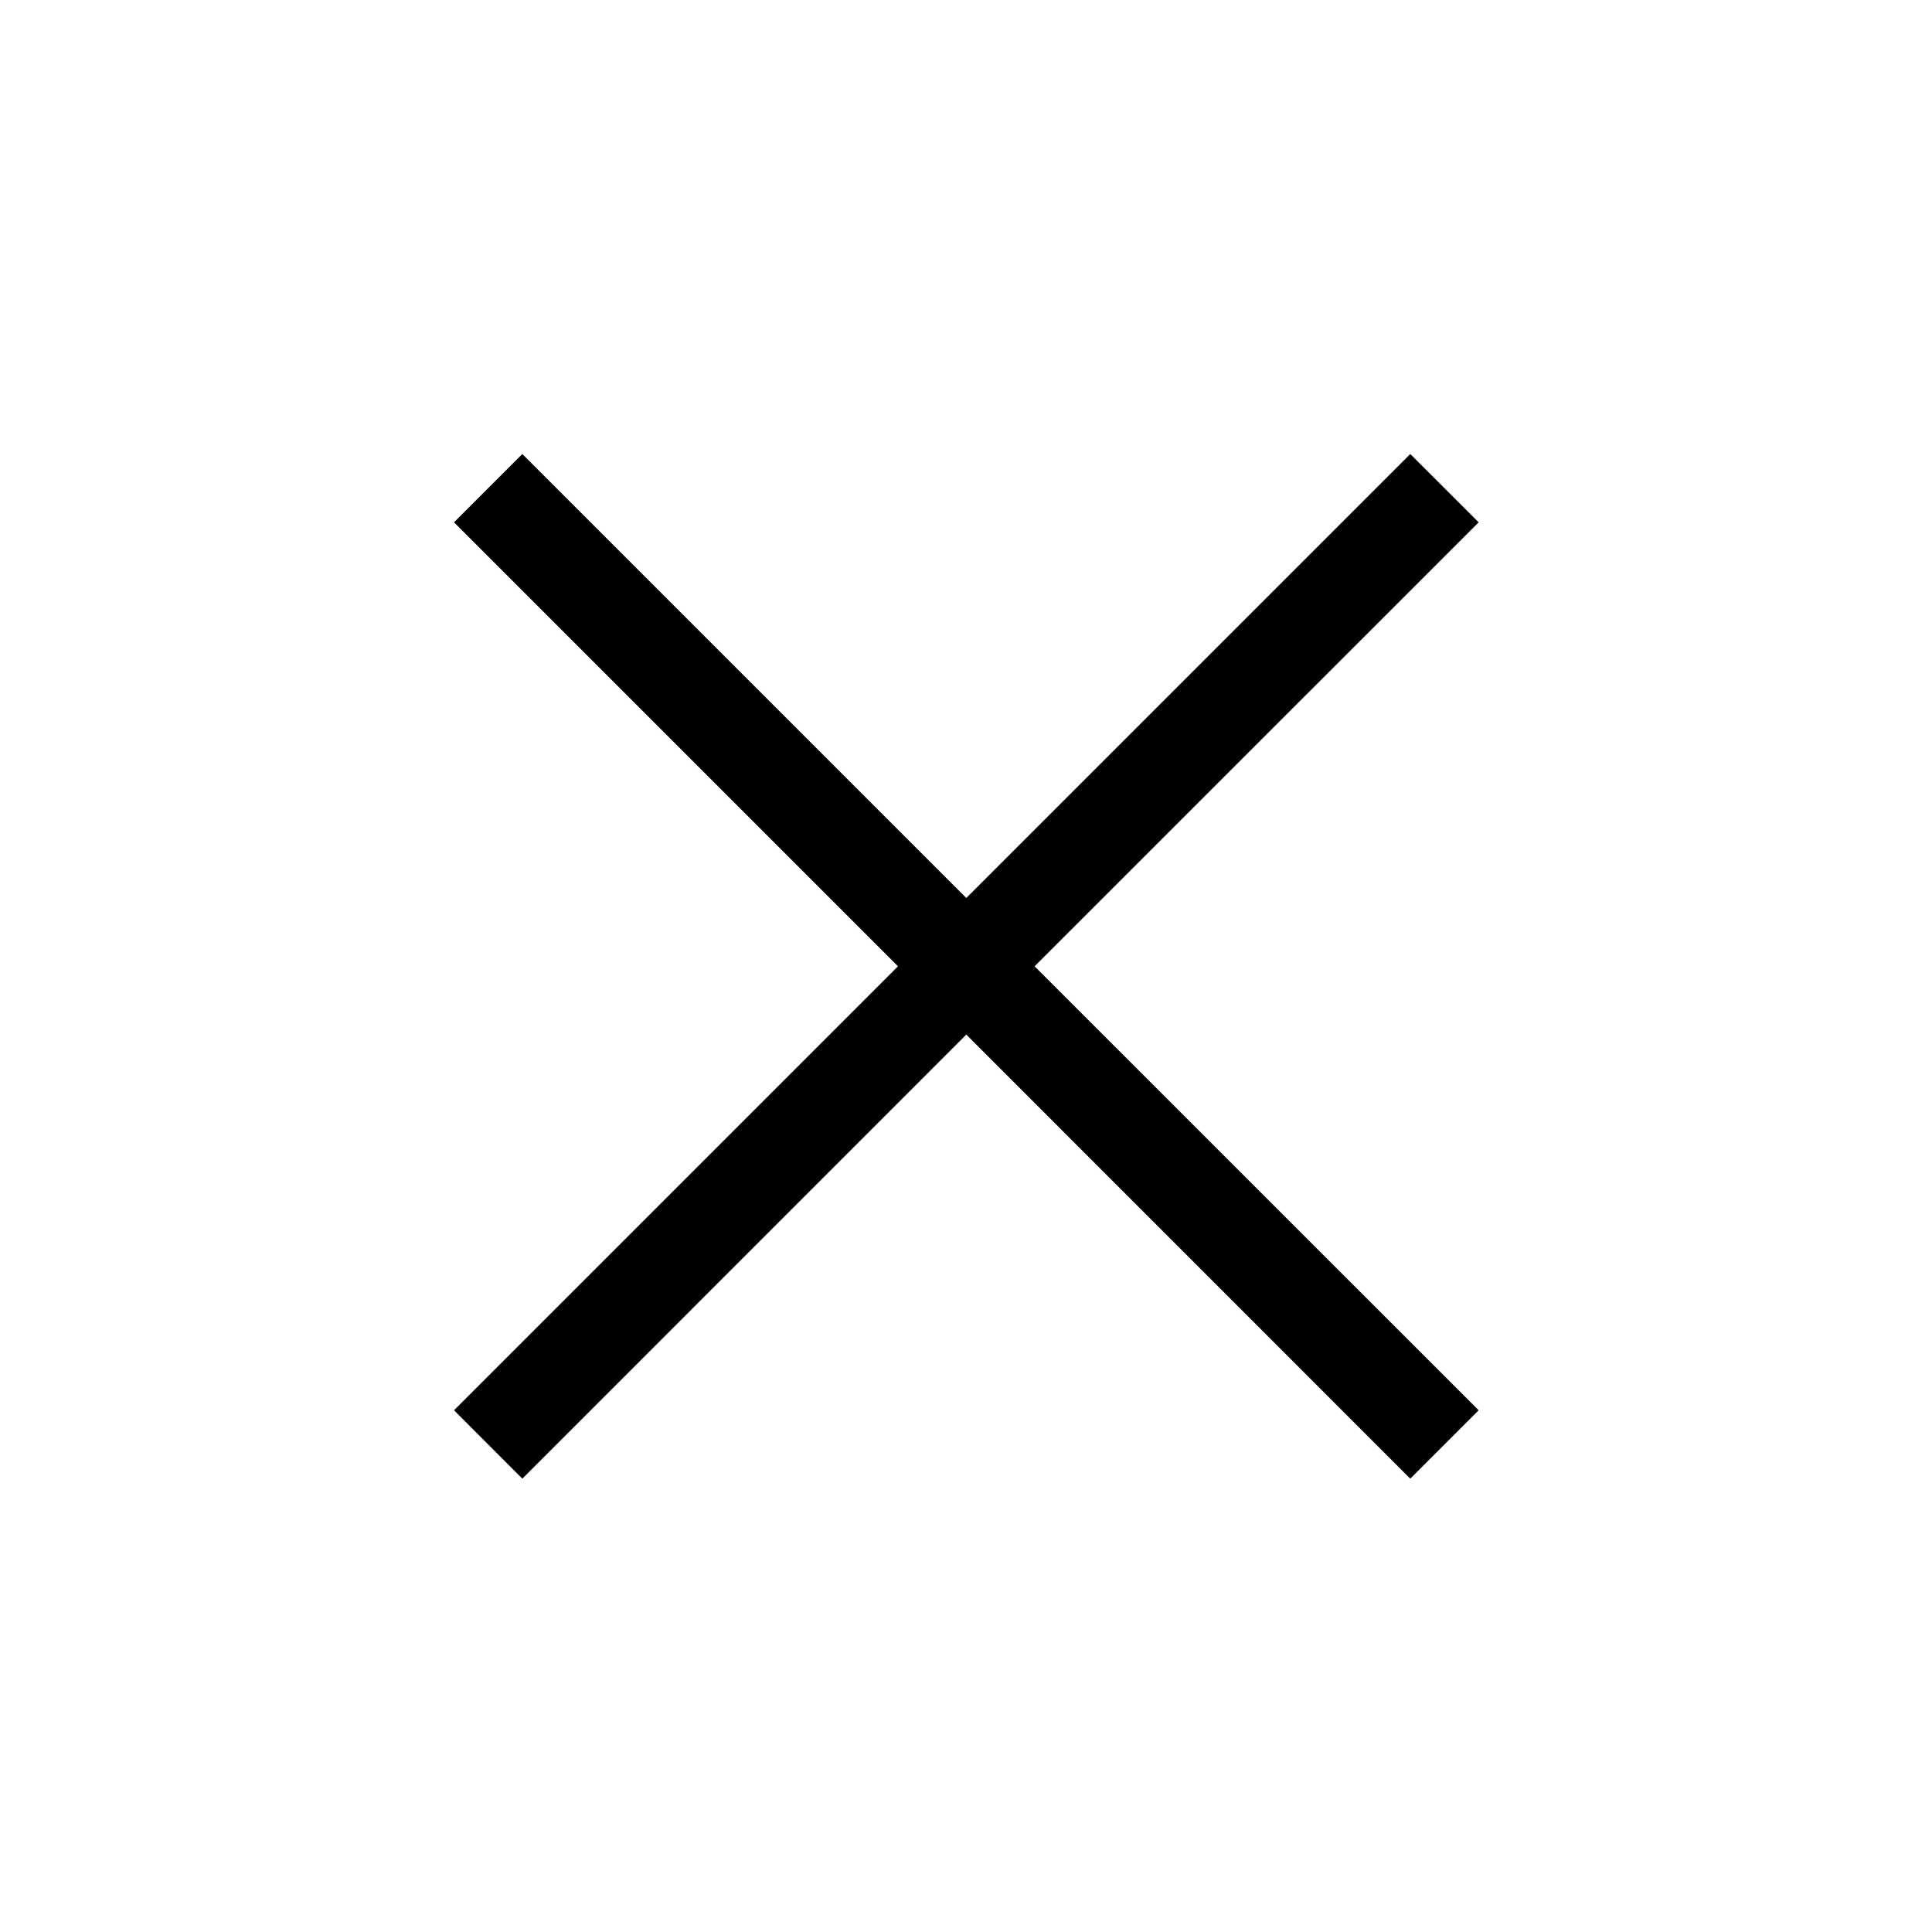
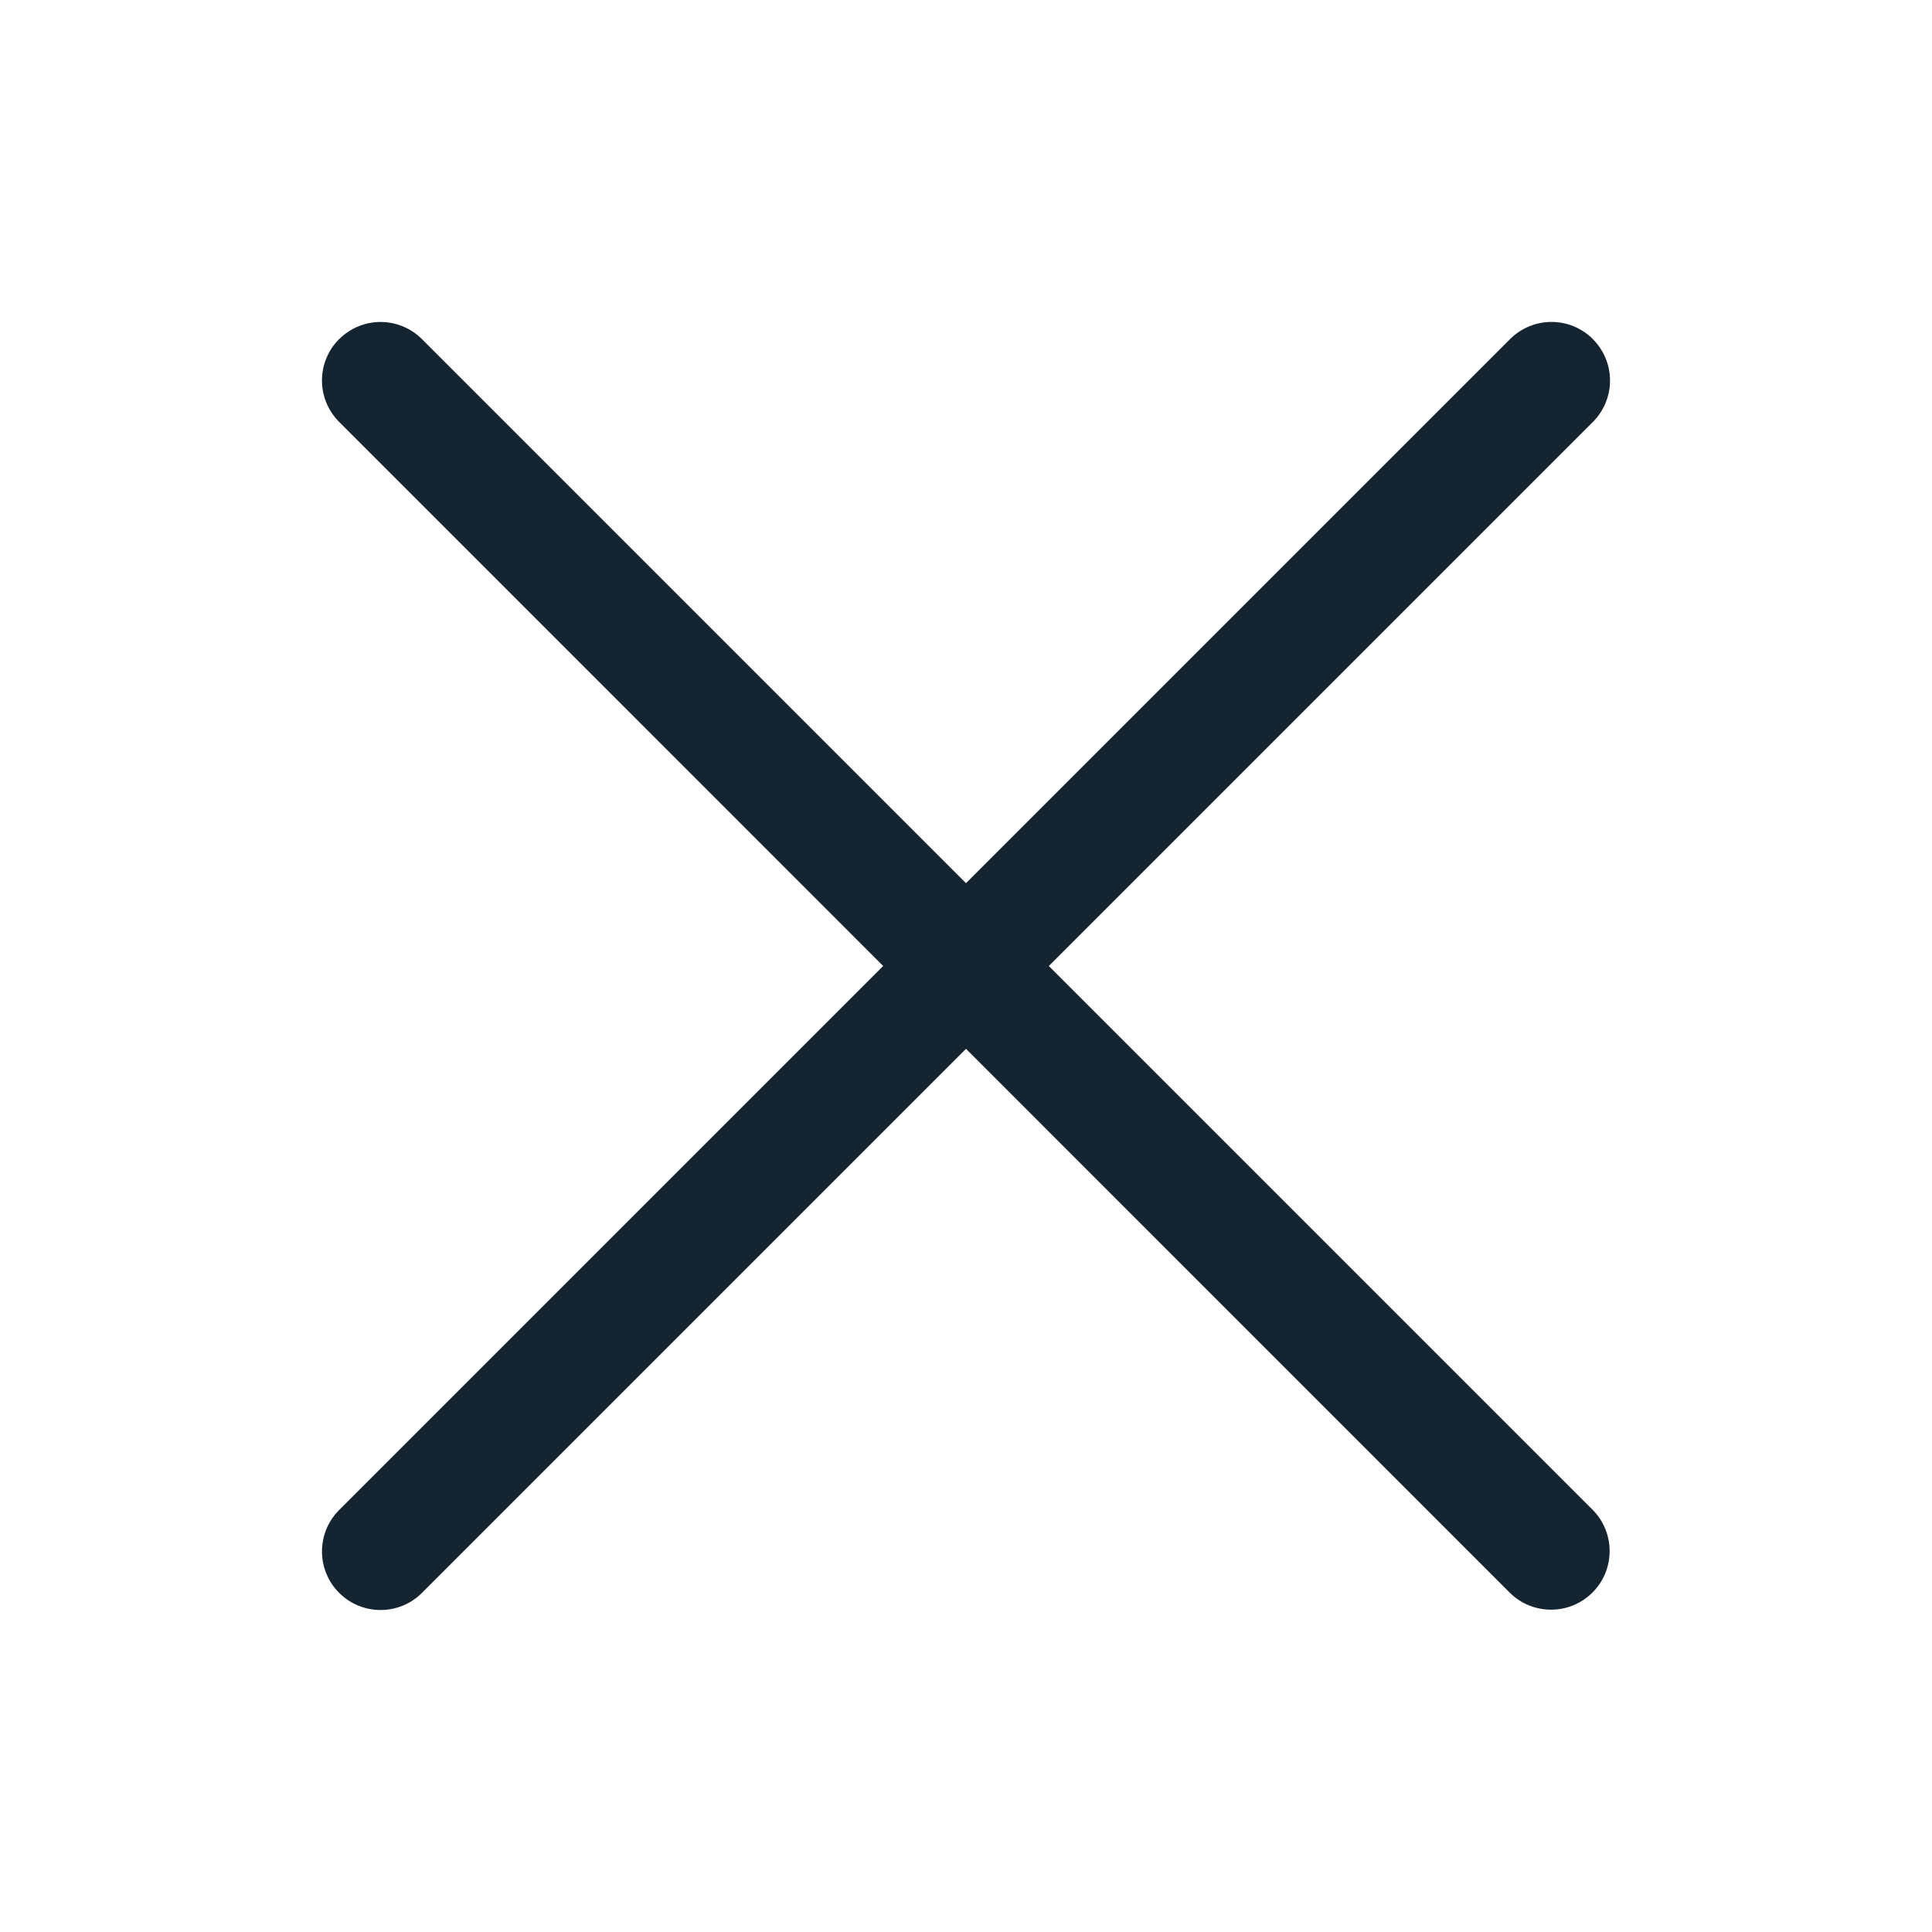
- <svg xmlns="http://www.w3.org/2000/svg" width="20" height="20" viewBox="0 0 20 20">
-   <polygon points="10.71 10.003 15.307 14.599 14.599 15.307 10.003 10.71 5.407 15.307 4.7 14.599 9.296 10.003 4.7 5.407 5.407 4.7 10.003 9.296 14.599 4.7 15.307 5.407" />
+ <svg xmlns="http://www.w3.org/2000/svg" width="24" height="24" fill="none">
+   <path d="M19.787 4.213a.727.727 0 010 1.029L5.242 19.787a.727.727 0 01-1.029-1.029L18.758 4.213a.727.727 0 011.03 0z" clip-rule="evenodd" fill="#142431" fill-rule="evenodd" />
+   <path d="M4.213 4.213a.727.727 0 011.029 0l14.545 14.545a.728.728 0 01-1.029 1.03L4.213 5.241a.727.727 0 010-1.029z" clip-rule="evenodd" fill="#142431" fill-rule="evenodd" />
</svg>
